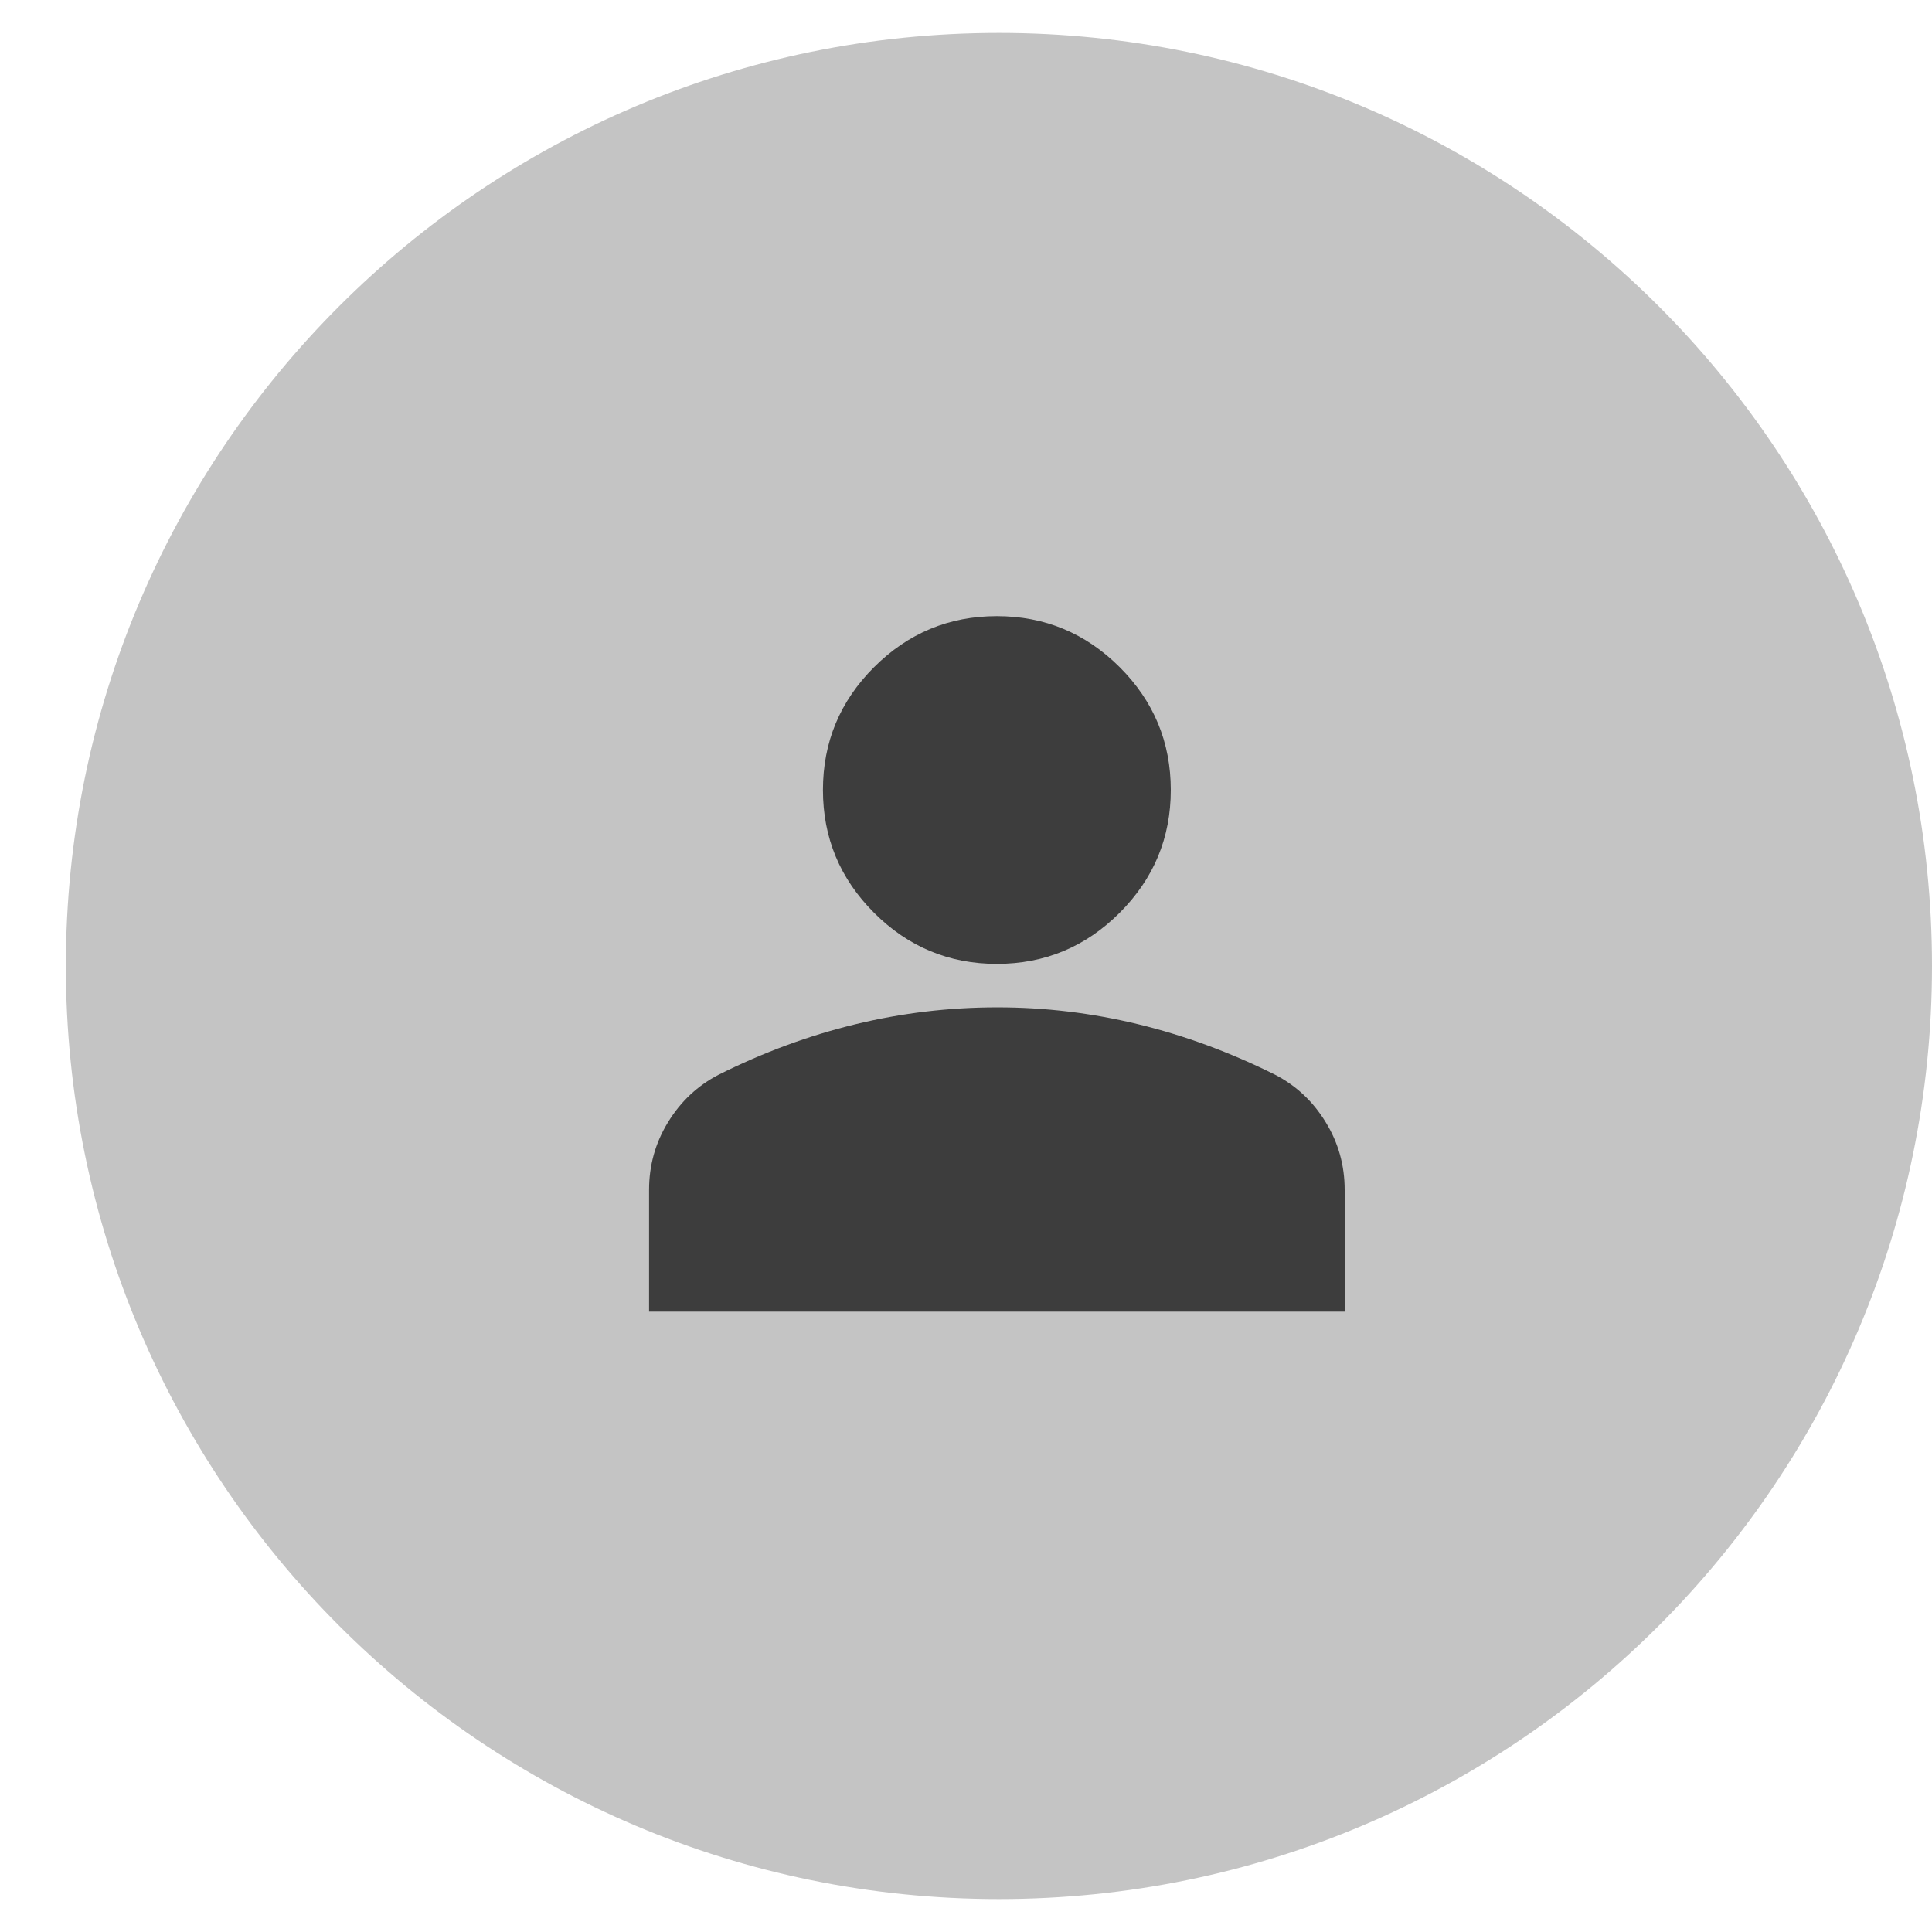
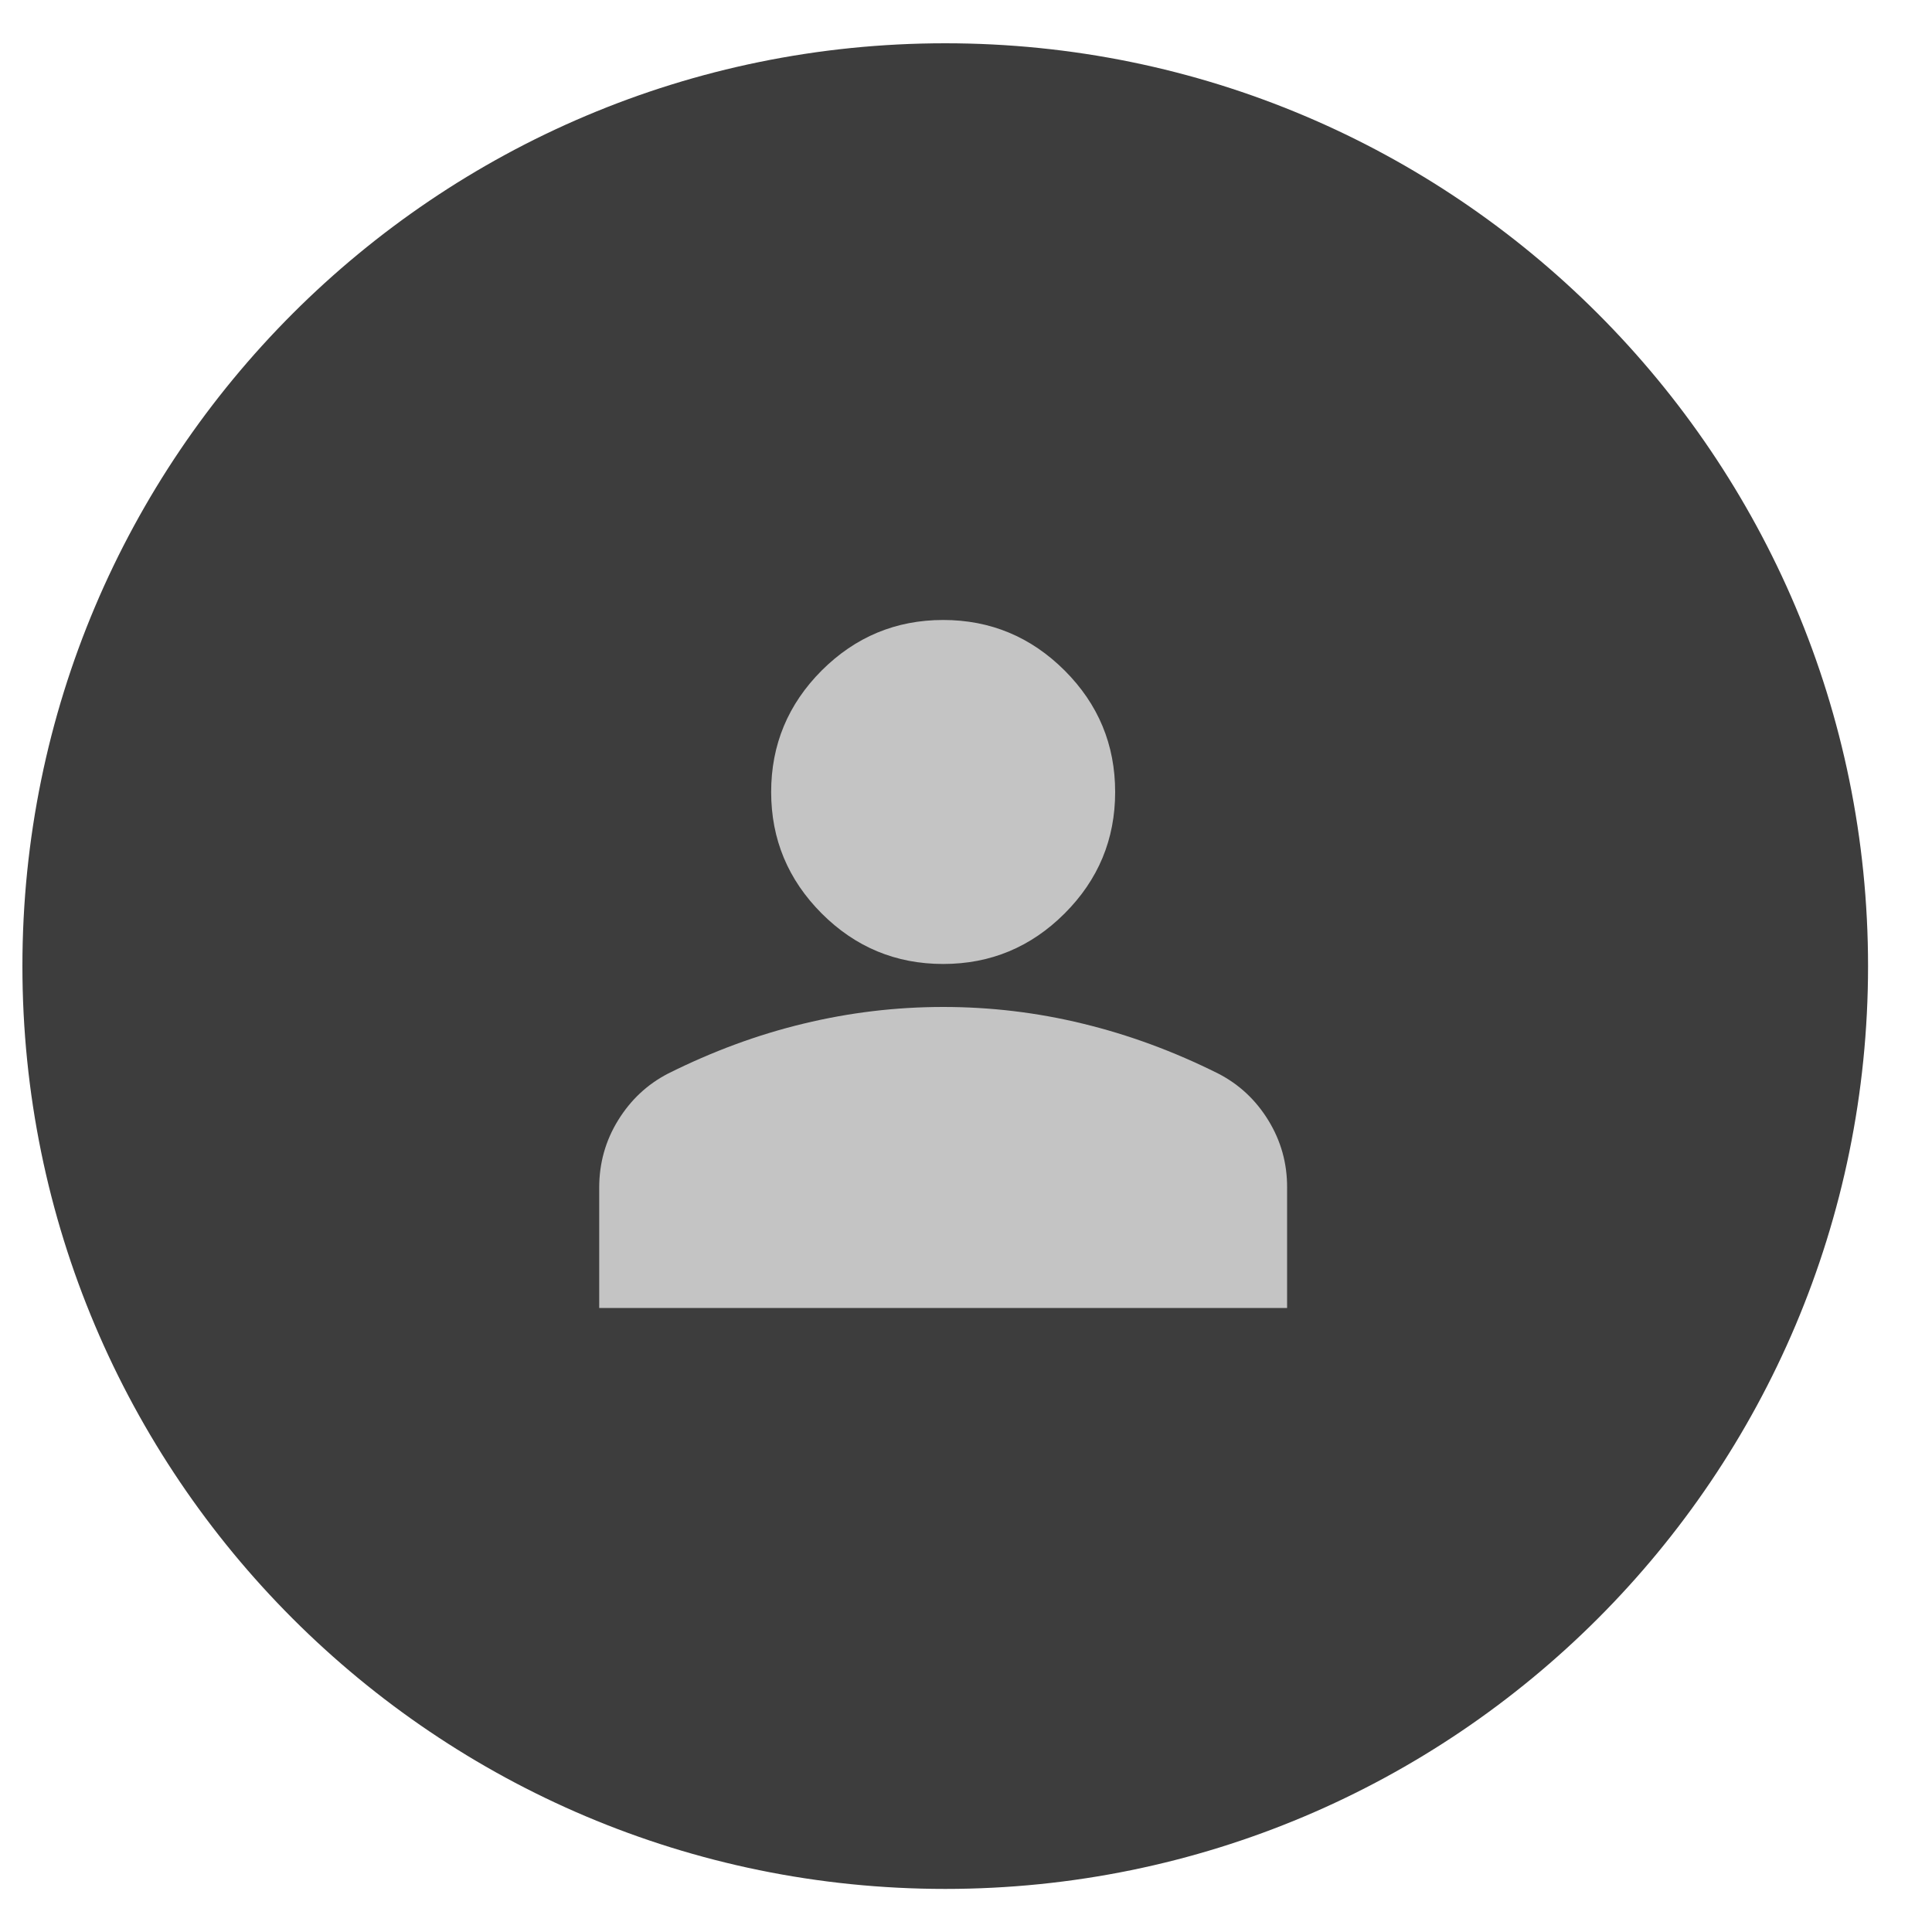
- <svg xmlns="http://www.w3.org/2000/svg" width="22" height="22" viewBox="0 0 22 22" fill="none">
-   <circle cx="11.375" cy="11" r="10.625" fill="#C4C4C4" />
-   <rect width="14.489" height="14.489" transform="translate(4.37256 3.99719)" fill="#C4C4C4" />
-   <path d="M11.351 10.976C10.807 10.976 10.341 10.782 9.953 10.394C9.565 10.006 9.371 9.54 9.371 8.996C9.371 8.451 9.565 7.985 9.953 7.597C10.341 7.21 10.807 7.016 11.351 7.016C11.896 7.016 12.362 7.21 12.75 7.597C13.138 7.985 13.332 8.451 13.332 8.996C13.332 9.54 13.138 10.006 12.75 10.394C12.362 10.782 11.896 10.976 11.351 10.976ZM7.391 14.936V13.55C7.391 13.27 7.463 13.012 7.608 12.777C7.752 12.542 7.944 12.362 8.183 12.238C8.695 11.982 9.214 11.791 9.742 11.663C10.271 11.535 10.807 11.471 11.351 11.471C11.896 11.47 12.432 11.535 12.96 11.663C13.488 11.791 14.008 11.983 14.52 12.238C14.759 12.362 14.951 12.541 15.095 12.777C15.24 13.012 15.312 13.27 15.312 13.55V14.936H7.391Z" fill="#3D3D3D" />
+ <svg xmlns="http://www.w3.org/2000/svg" width="20" height="20" viewBox="0 0 20 20" fill="none">
+   <circle cx="9.785" cy="10.001" r="9.553" fill="#3D3D3D" />
+   <path d="M9.764 9.979C9.274 9.979 8.855 9.805 8.506 9.456C8.158 9.107 7.983 8.688 7.983 8.199C7.983 7.709 8.158 7.29 8.506 6.941C8.855 6.593 9.274 6.418 9.764 6.418C10.253 6.418 10.672 6.593 11.021 6.941C11.37 7.29 11.544 7.709 11.544 8.199C11.544 8.688 11.37 9.107 11.021 9.456C10.672 9.805 10.253 9.979 9.764 9.979ZM6.203 13.54V12.293C6.203 12.041 6.268 11.809 6.398 11.598C6.528 11.387 6.7 11.225 6.915 11.114C7.375 10.884 7.842 10.711 8.317 10.597C8.792 10.482 9.274 10.424 9.764 10.424C10.253 10.424 10.735 10.481 11.21 10.597C11.685 10.712 12.152 10.884 12.612 11.114C12.827 11.225 13 11.386 13.13 11.598C13.26 11.81 13.325 12.041 13.324 12.293V13.54H6.203Z" fill="#C4C4C4" />
</svg>
